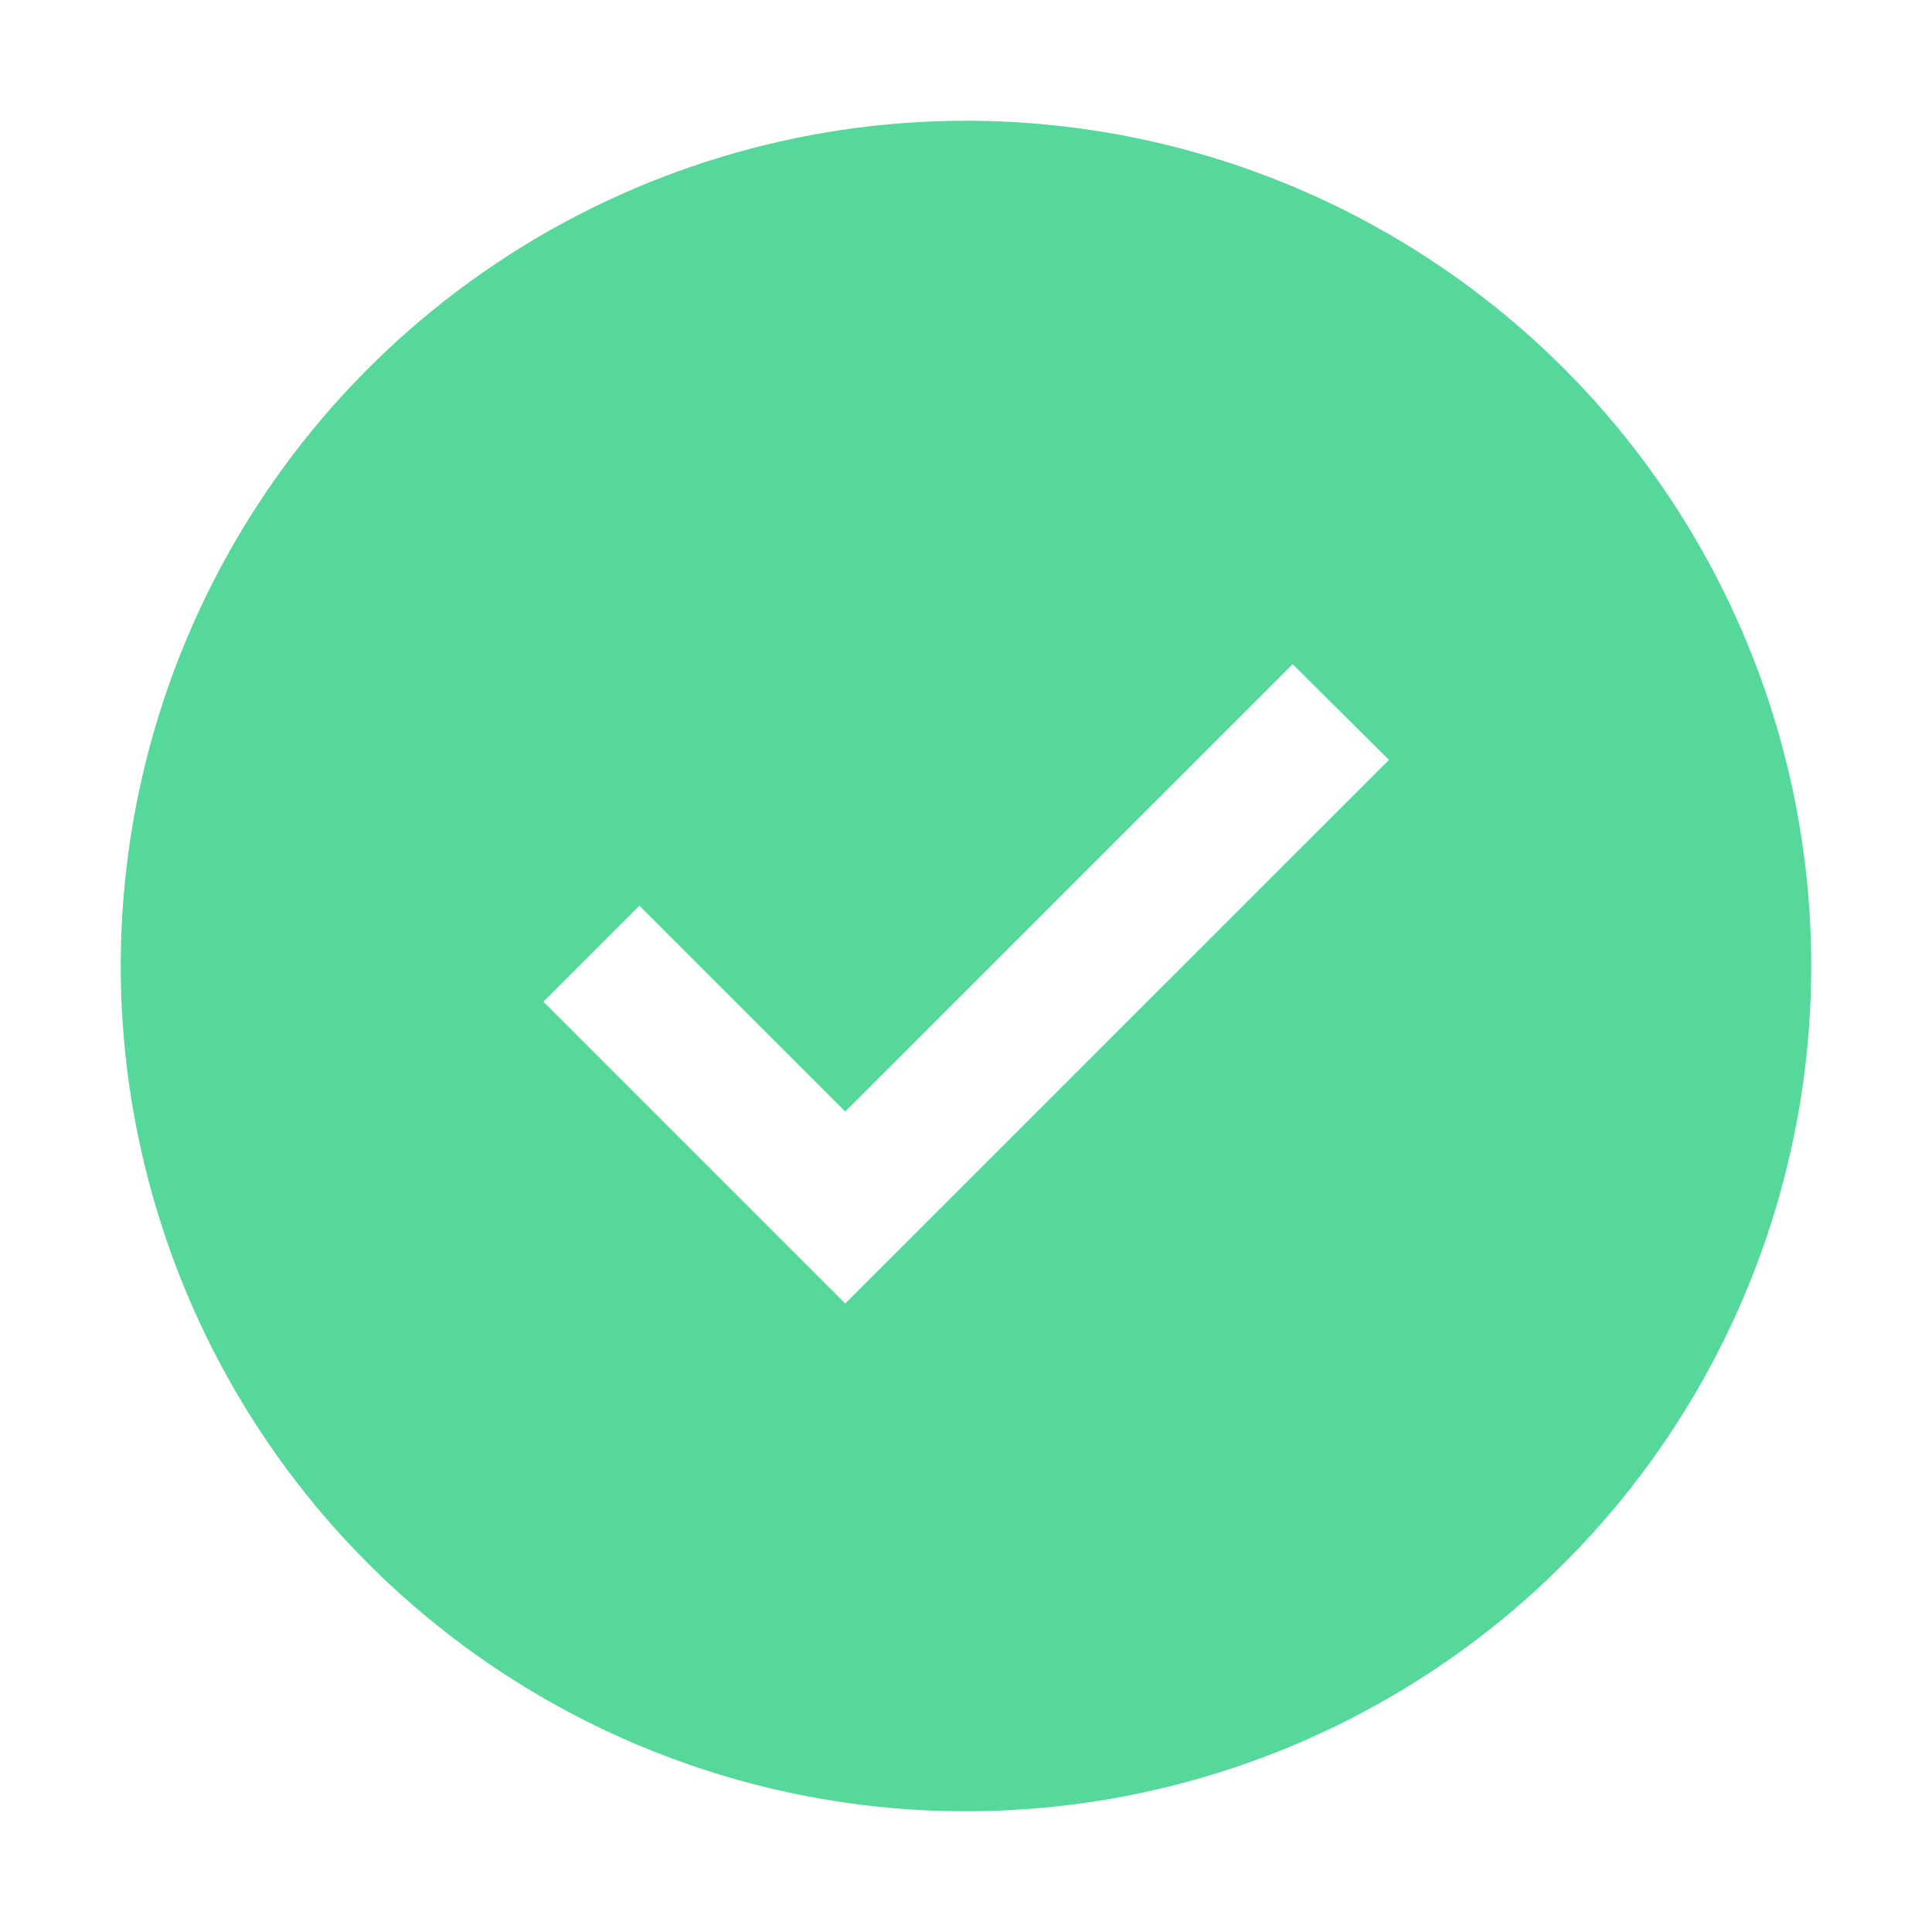
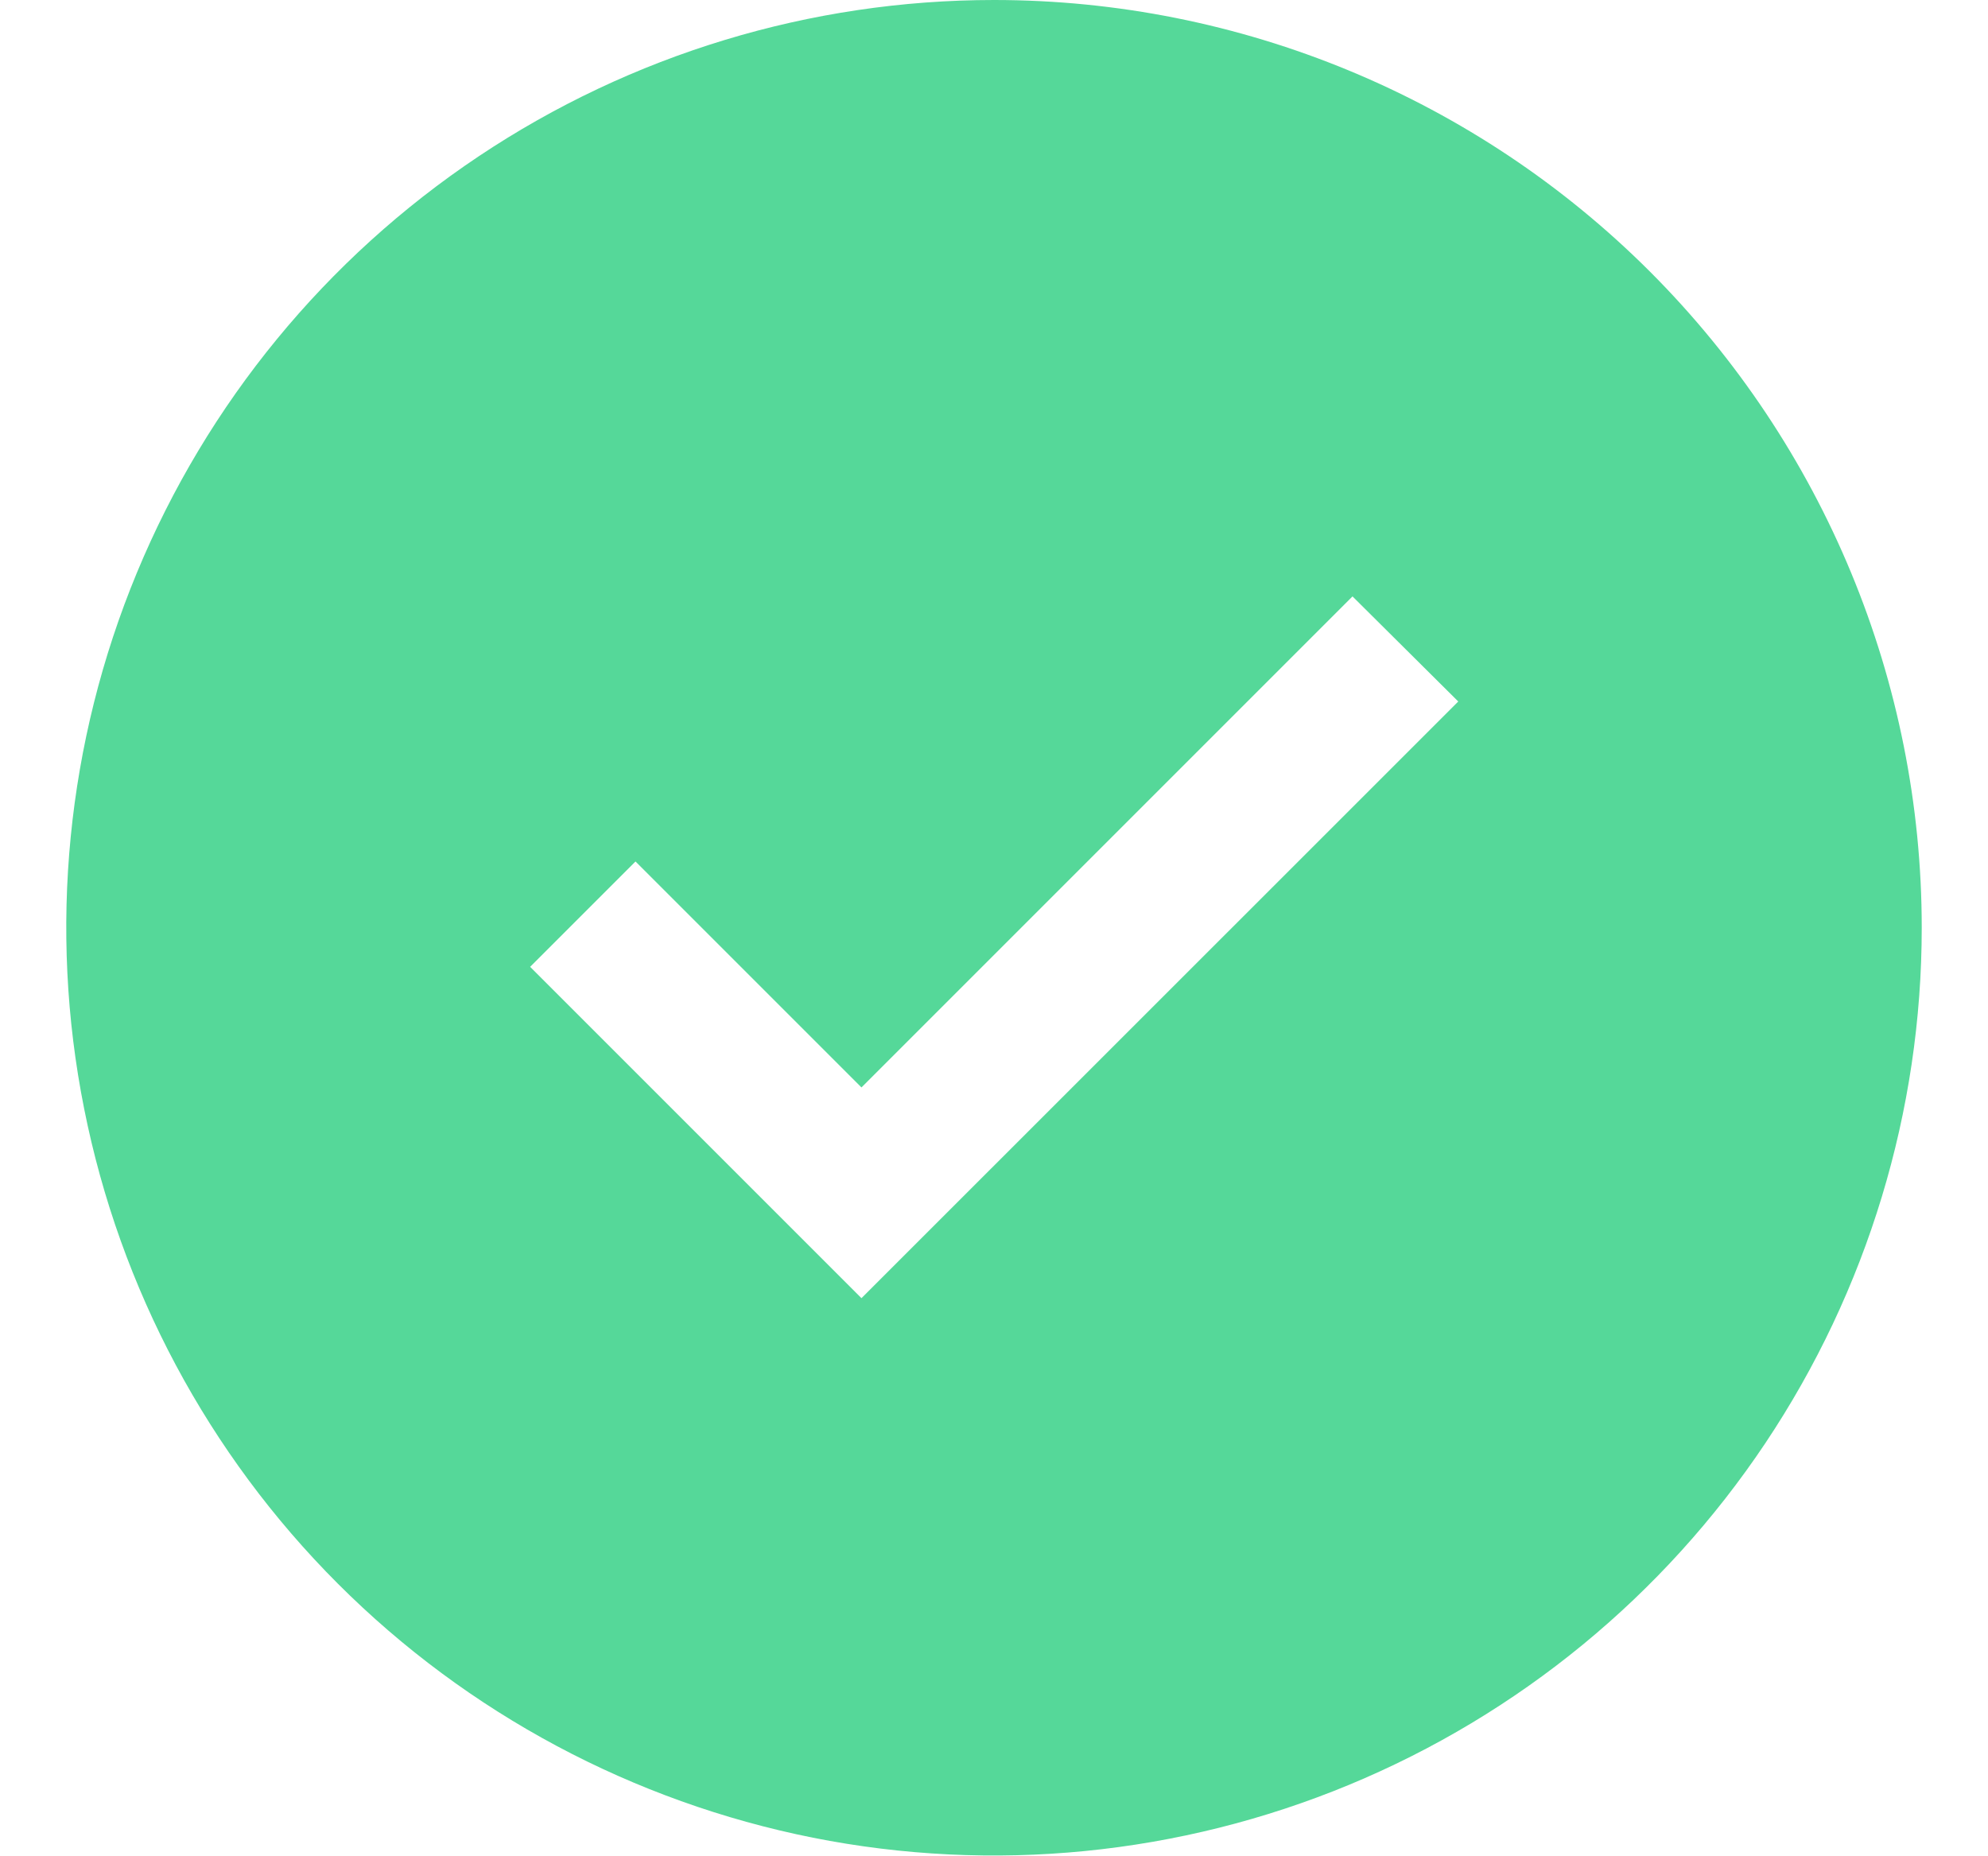
- <svg xmlns="http://www.w3.org/2000/svg" width="16" height="16" viewBox="0 0 16 16" fill="none">
-   <path d="M8 1C6.616 1 5.262 1.411 4.111 2.18C2.96 2.949 2.063 4.042 1.533 5.321C1.003 6.6 0.864 8.008 1.135 9.366C1.405 10.723 2.071 11.971 3.05 12.95C4.029 13.929 5.277 14.595 6.634 14.866C7.992 15.136 9.4 14.997 10.679 14.467C11.958 13.937 13.051 13.04 13.82 11.889C14.589 10.738 15 9.384 15 8C15 6.143 14.262 4.363 12.95 3.05C11.637 1.738 9.857 1 8 1ZM7 10.795L4.5 8.295L5.295 7.5L7 9.205L10.705 5.5L11.503 6.293L7 10.795Z" fill="#55D899" />
+ <svg xmlns="http://www.w3.org/2000/svg" width="15" height="14" viewBox="0 0 15 14" fill="none">
+   <path d="M7.5 0C6.116 0 4.762 0.411 3.611 1.18C2.46 1.949 1.563 3.042 1.033 4.321C0.503 5.6 0.364 7.008 0.635 8.366C0.905 9.723 1.571 10.971 2.55 11.95C3.529 12.929 4.777 13.595 6.134 13.866C7.492 14.136 8.9 13.997 10.179 13.467C11.458 12.937 12.551 12.04 13.32 10.889C14.089 9.738 14.5 8.384 14.5 7C14.5 5.143 13.762 3.363 12.45 2.05C11.137 0.737 9.357 0 7.5 0ZM6.5 9.795L4 7.295L4.795 6.5L6.5 8.205L10.205 4.5L11.003 5.293L6.5 9.795Z" fill="#55D899" />
</svg>
